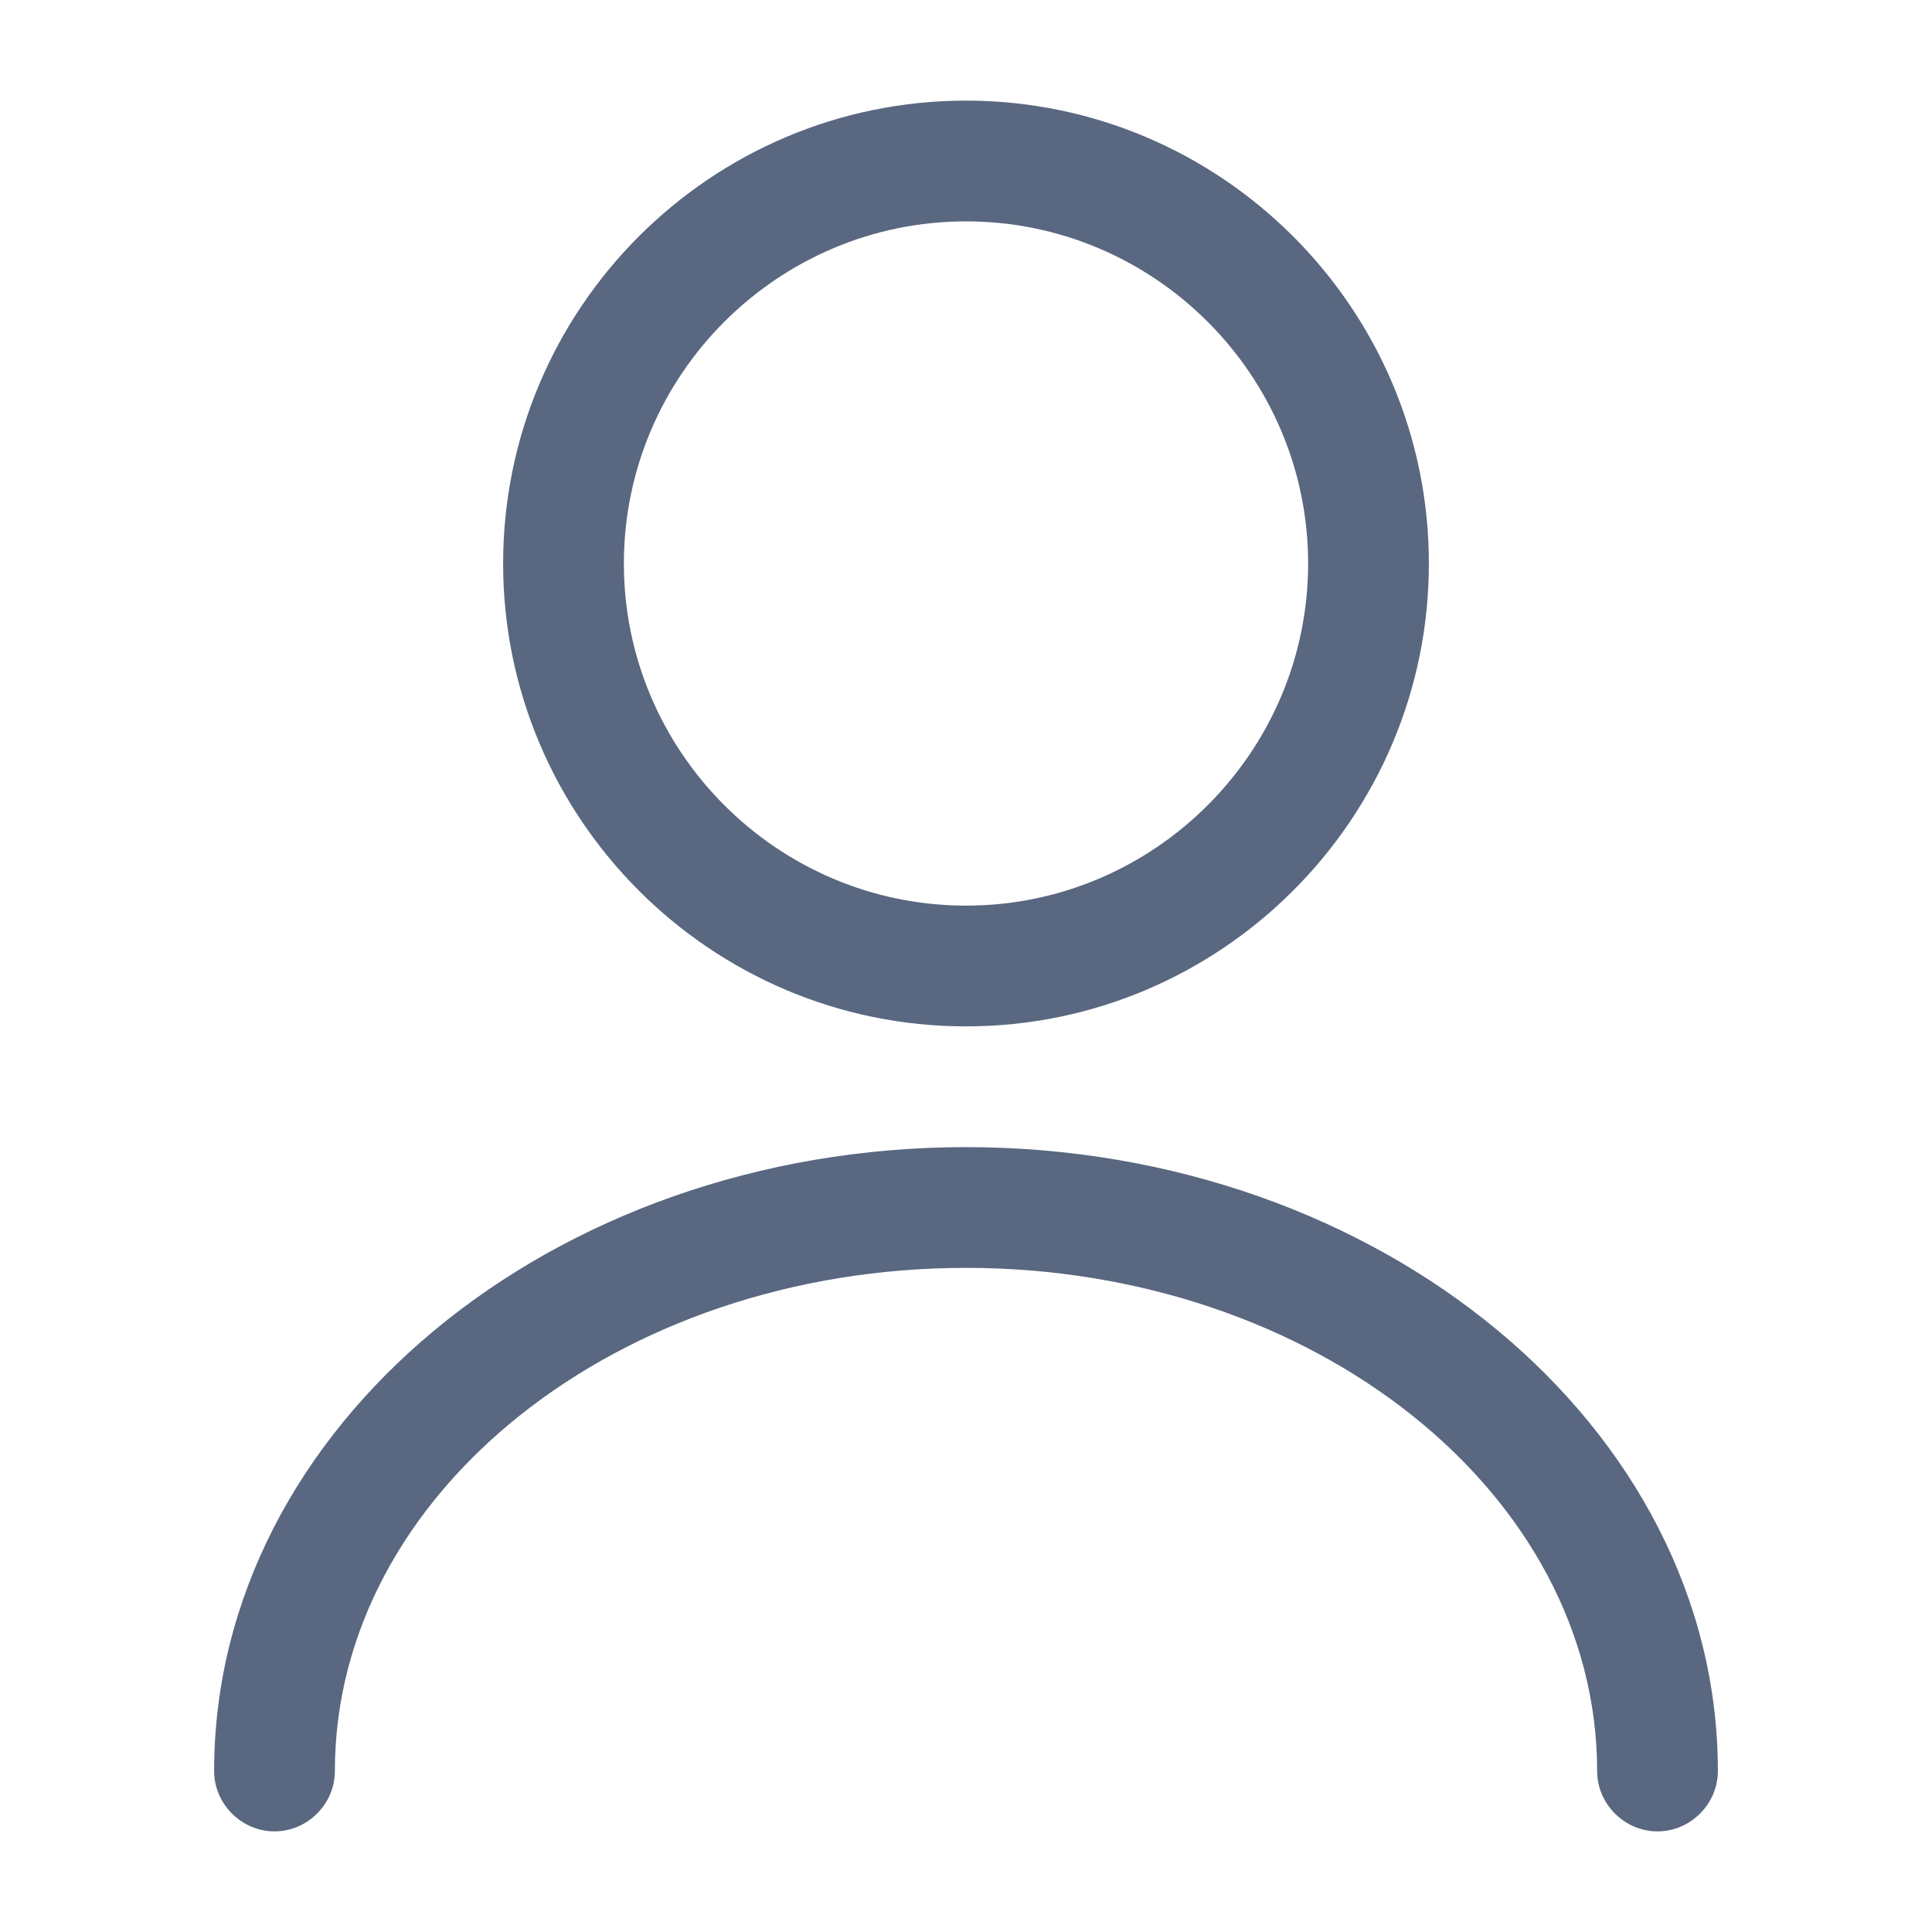
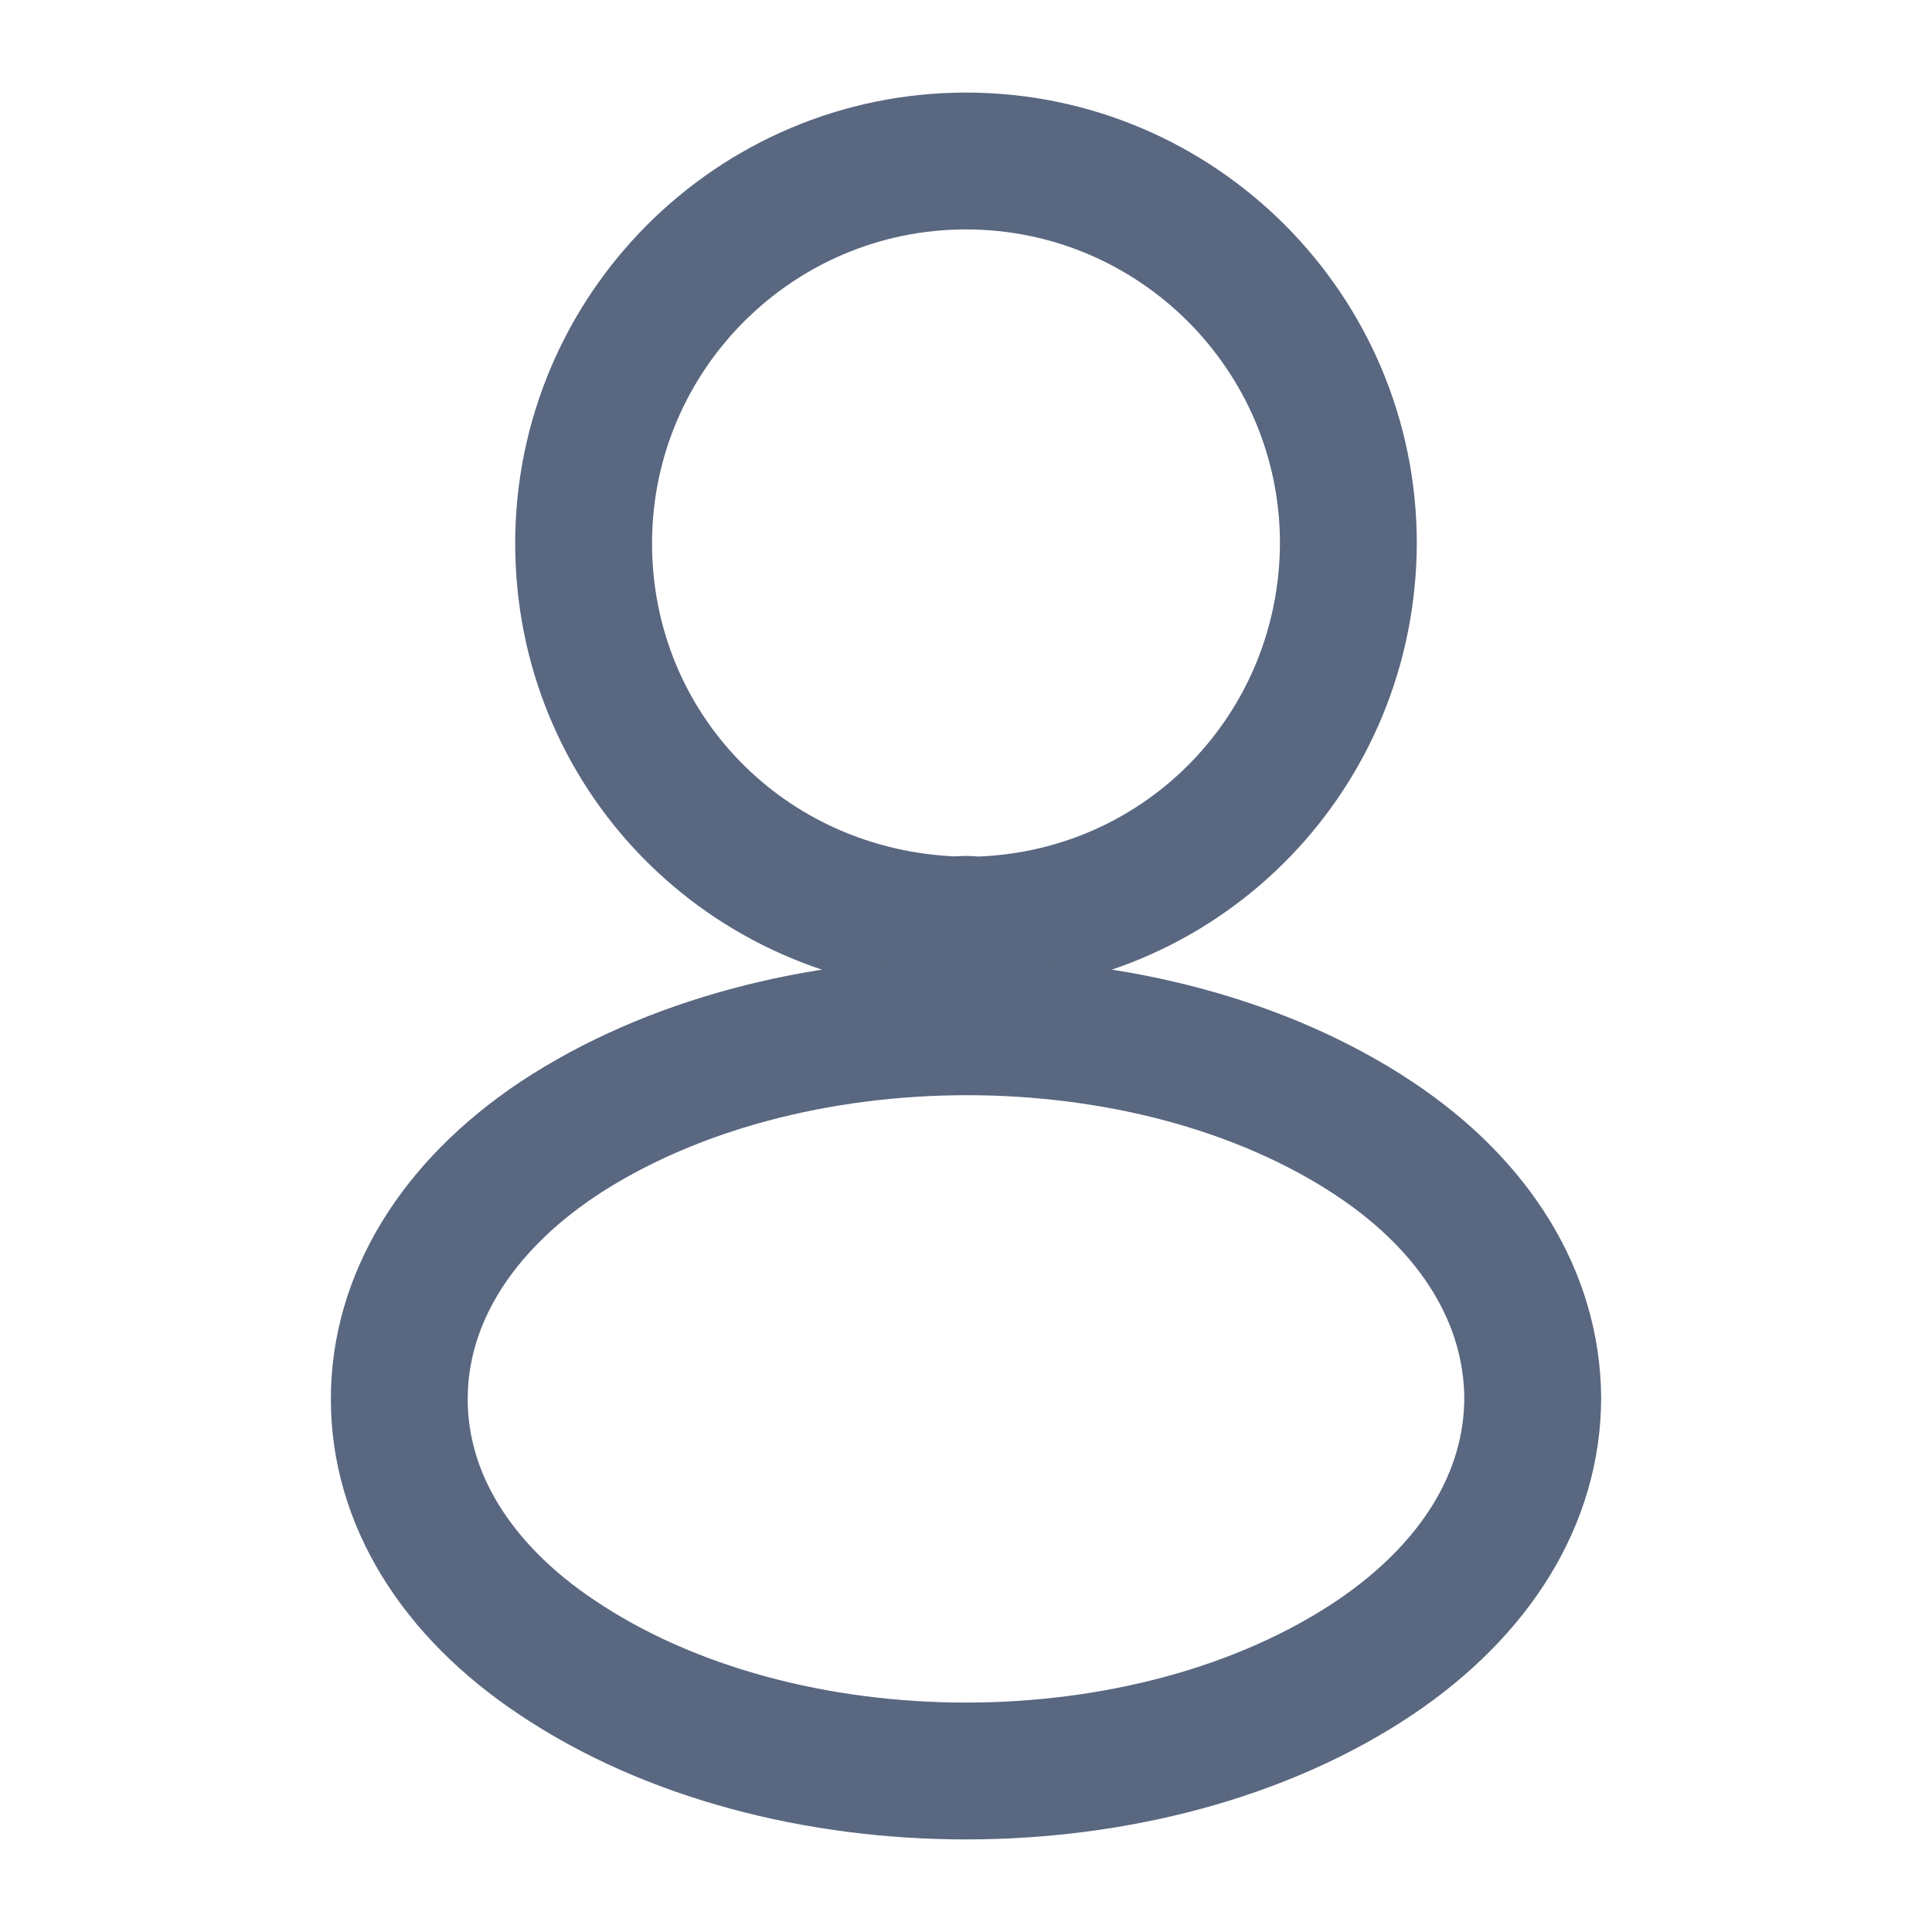
- <svg xmlns="http://www.w3.org/2000/svg" viewBox="0 0 24 24" fill="none" stroke-width="500" stroke="#596780">
-   <g id="vuesax/outline/user">
-     <g id="user">
-       <path id="Vector" d="M12 12.75C8.83 12.75 6.25 10.17 6.25 7C6.25 3.83 8.83 1.25 12 1.25C15.17 1.25 17.75 3.83 17.75 7C17.75 10.17 15.17 12.75 12 12.75ZM12 2.75C9.66 2.75 7.75 4.66 7.75 7C7.75 9.34 9.66 11.25 12 11.25C14.34 11.25 16.25 9.34 16.25 7C16.25 4.66 14.34 2.75 12 2.75Z" fill="#596780" />
-       <path id="Vector_2" d="M20.59 22.75C20.18 22.75 19.84 22.41 19.84 22C19.84 18.55 16.32 15.75 12 15.75C7.68 15.75 4.16 18.55 4.16 22C4.16 22.41 3.82 22.75 3.41 22.75C3 22.75 2.66 22.41 2.66 22C2.66 17.73 6.85 14.25 12 14.25C17.15 14.25 21.34 17.73 21.34 22C21.34 22.41 21 22.75 20.59 22.75Z" fill="#596780" />
-     </g>
-   </g>
+ <svg xmlns="http://www.w3.org/2000/svg" width="24" height="24" stroke-width="1.7" viewBox="0 0 24 24" stroke="#596780" fill="none">
+   <path d="M12 2C9.38 2 7.25 4.13 7.25 6.75C7.25 9.32 9.26 11.4 11.88 11.49C11.96 11.48 12.04 11.48 12.1 11.49C12.12 11.49 12.13 11.49 12.15 11.49C12.16 11.49 12.16 11.49 12.17 11.49C14.73 11.4 16.74 9.32 16.75 6.75C16.75 4.13 14.62 2 12 2Z" fill="none" />
+   <path d="M17.08 14.15C14.29 12.29 9.74 12.29 6.93 14.15C5.66 15 4.96 16.15 4.96 17.38C4.96 18.61 5.66 19.75 6.92 20.59C8.32 21.53 10.16 22 12 22C13.84 22 15.68 21.53 17.08 20.59C18.34 19.74 19.04 18.6 19.04 17.36C19.03 16.13 18.34 14.99 17.08 14.15Z" fill="none" />
</svg>
